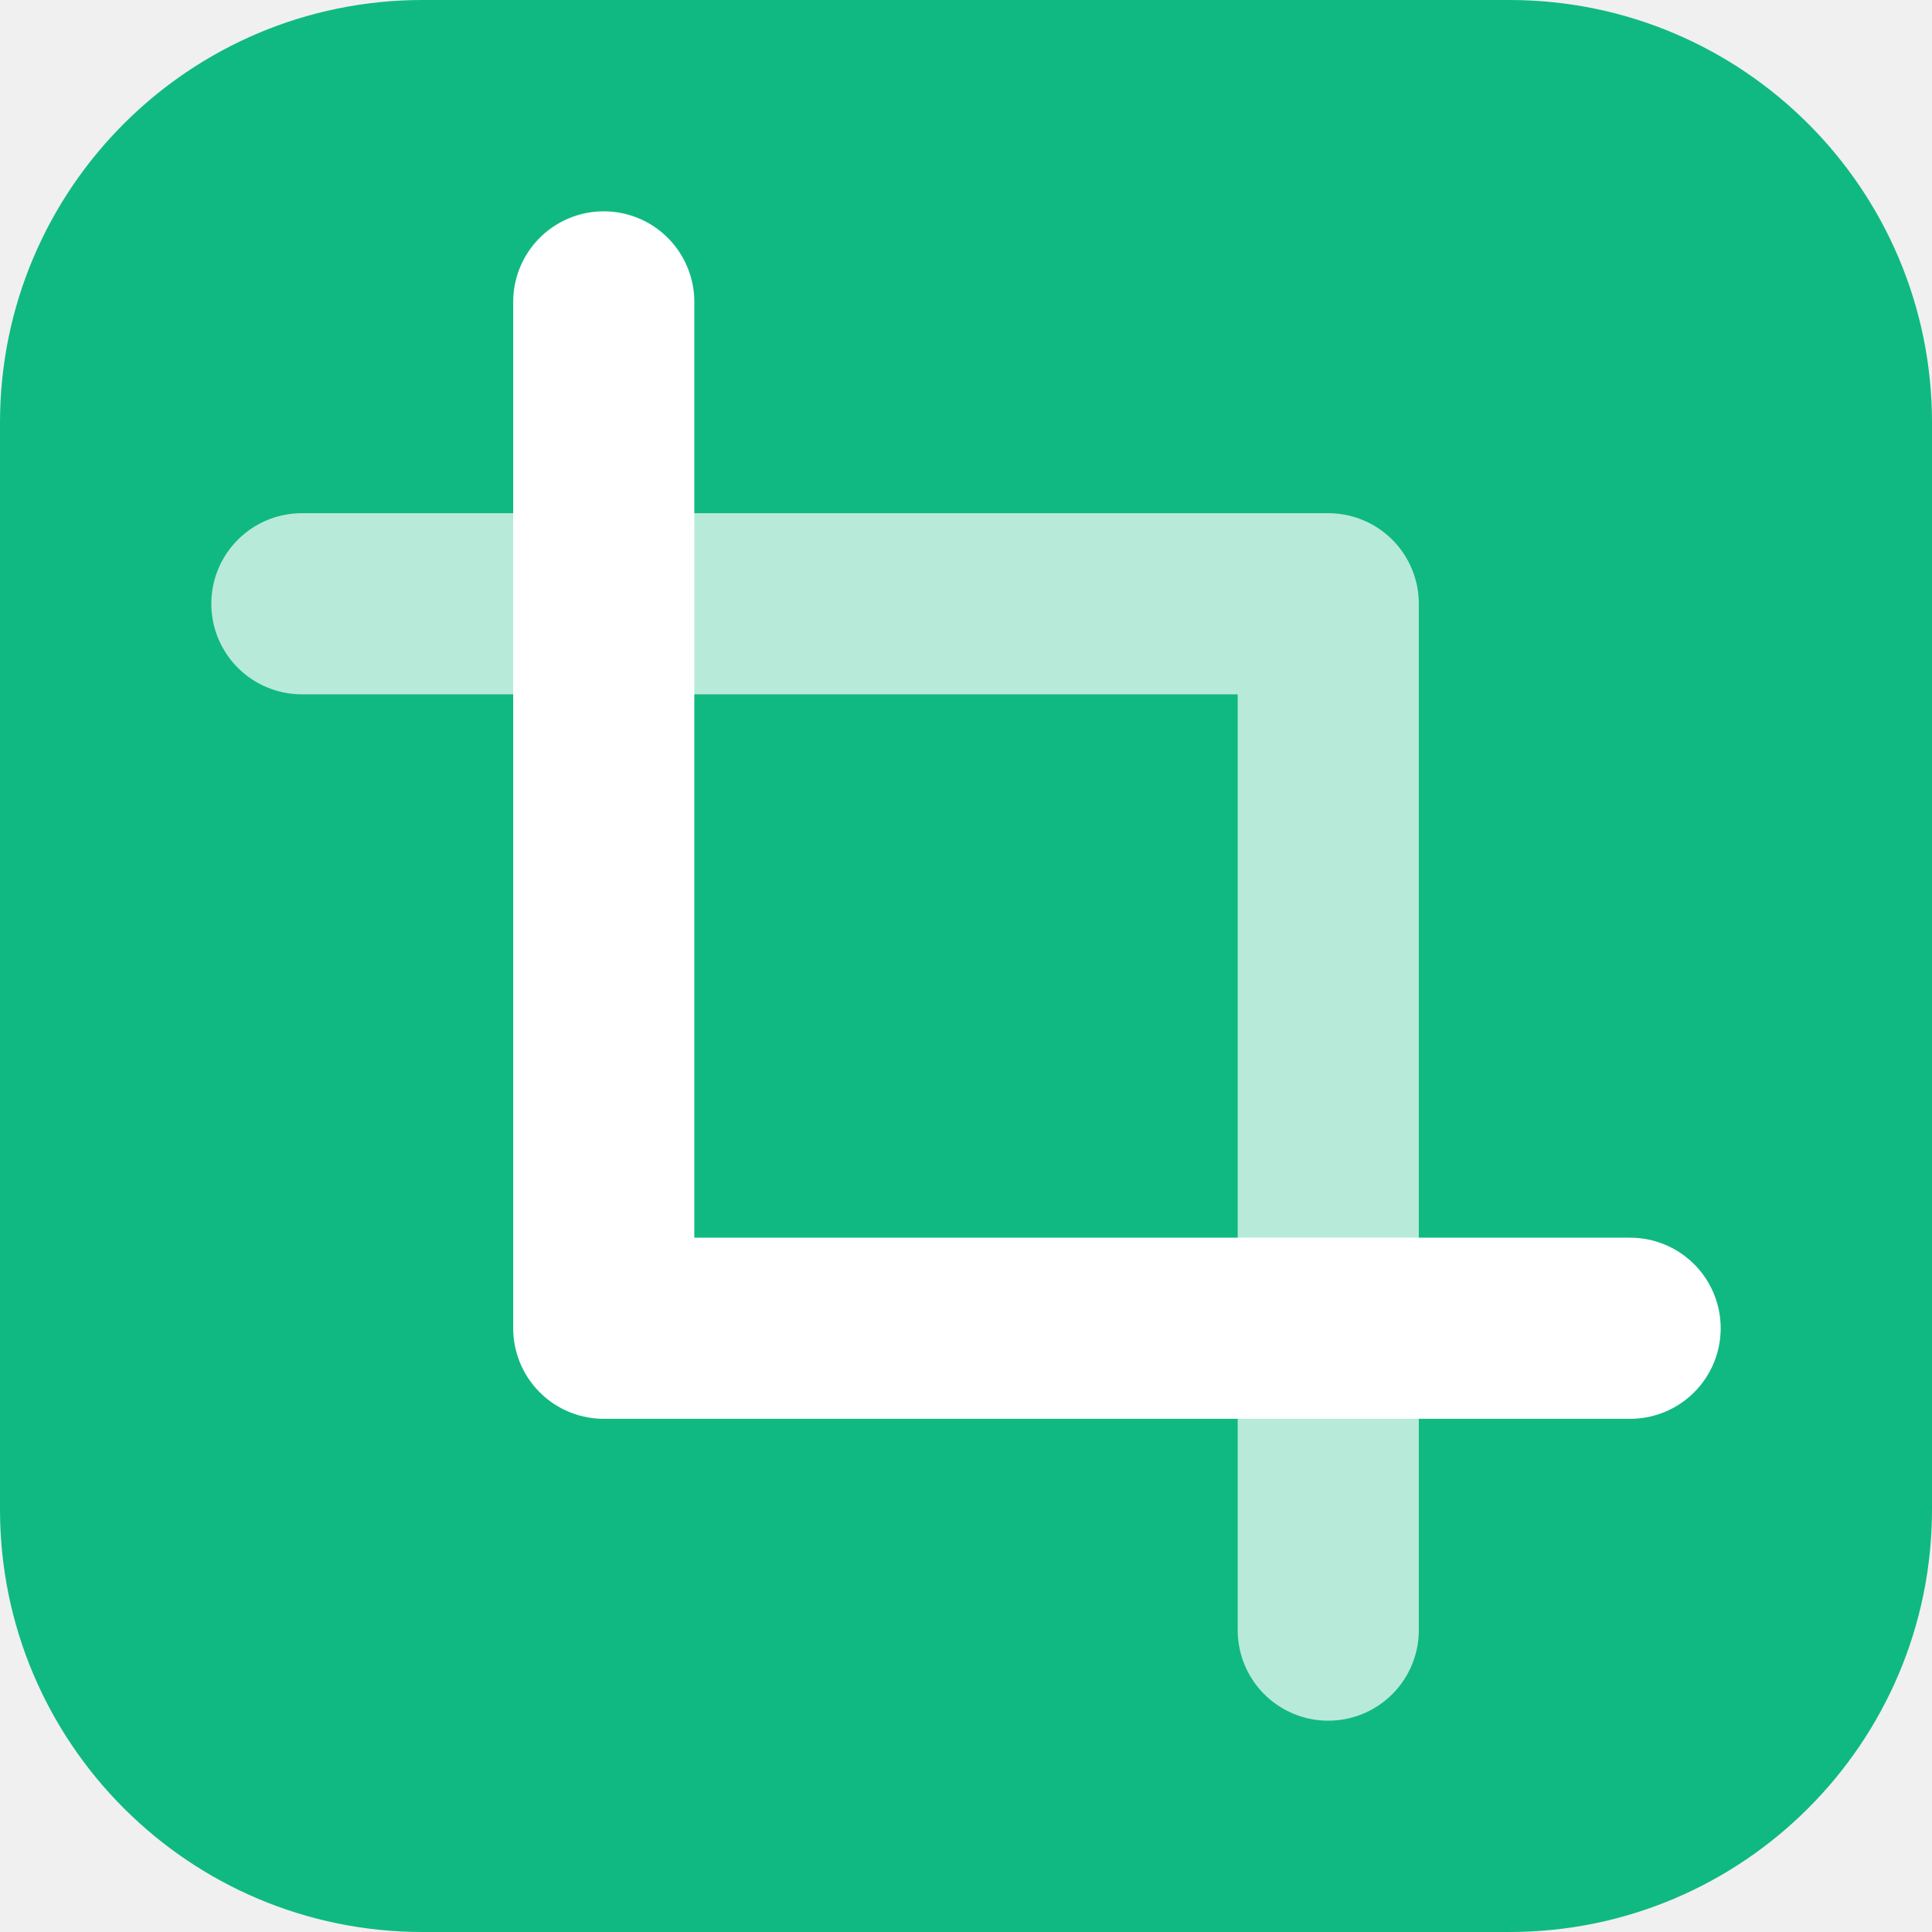
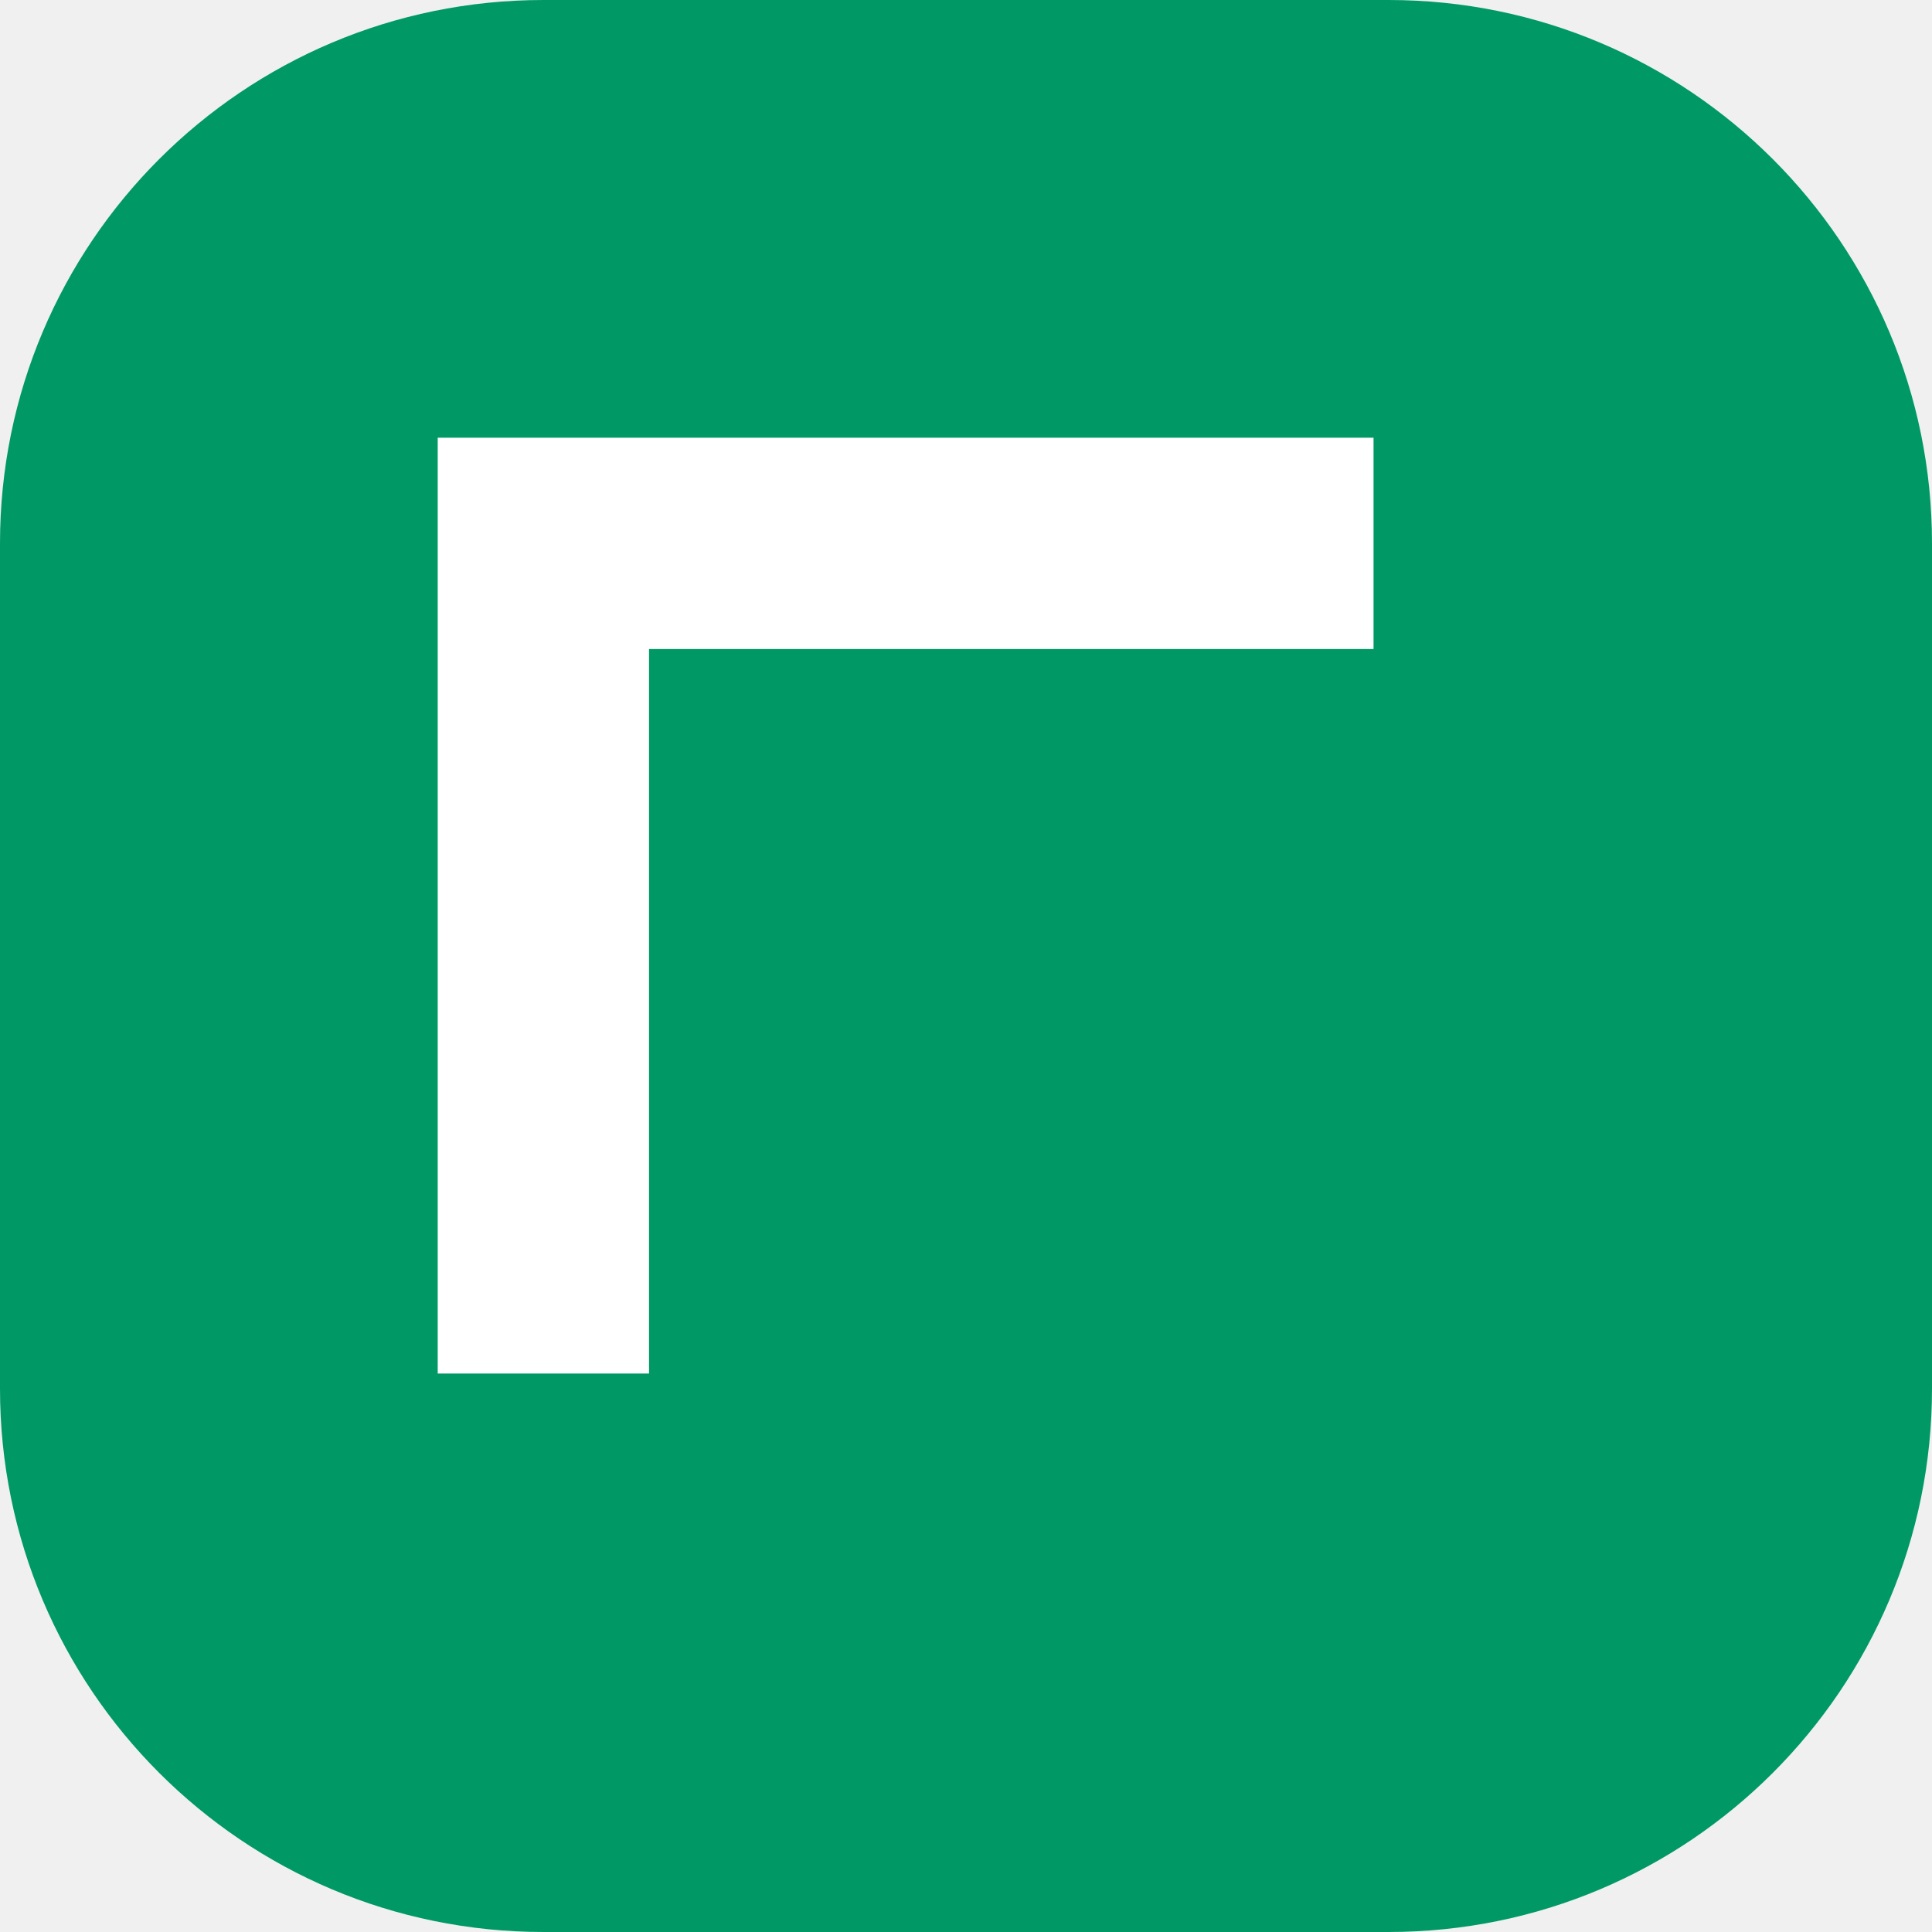
<svg xmlns="http://www.w3.org/2000/svg" viewBox="0 0 64 64">
-   <rect width="64" height="64" rx="14" fill="#10b981" />
-   <path d="M20 10v34h34" fill="none" stroke="#fff" stroke-width="6" stroke-linecap="round" stroke-linejoin="round" />
-   <path d="M10 20h34v34" fill="none" stroke="#fff" stroke-width="6" stroke-linecap="round" stroke-linejoin="round" opacity=".7" />
+   <rect width="64" height="64" rx="18" fill="#009966" />
+   <path d="M18 42V18h24" fill="none" stroke="#fff" stroke-width="7" stroke-linecap="square" />
</svg>
